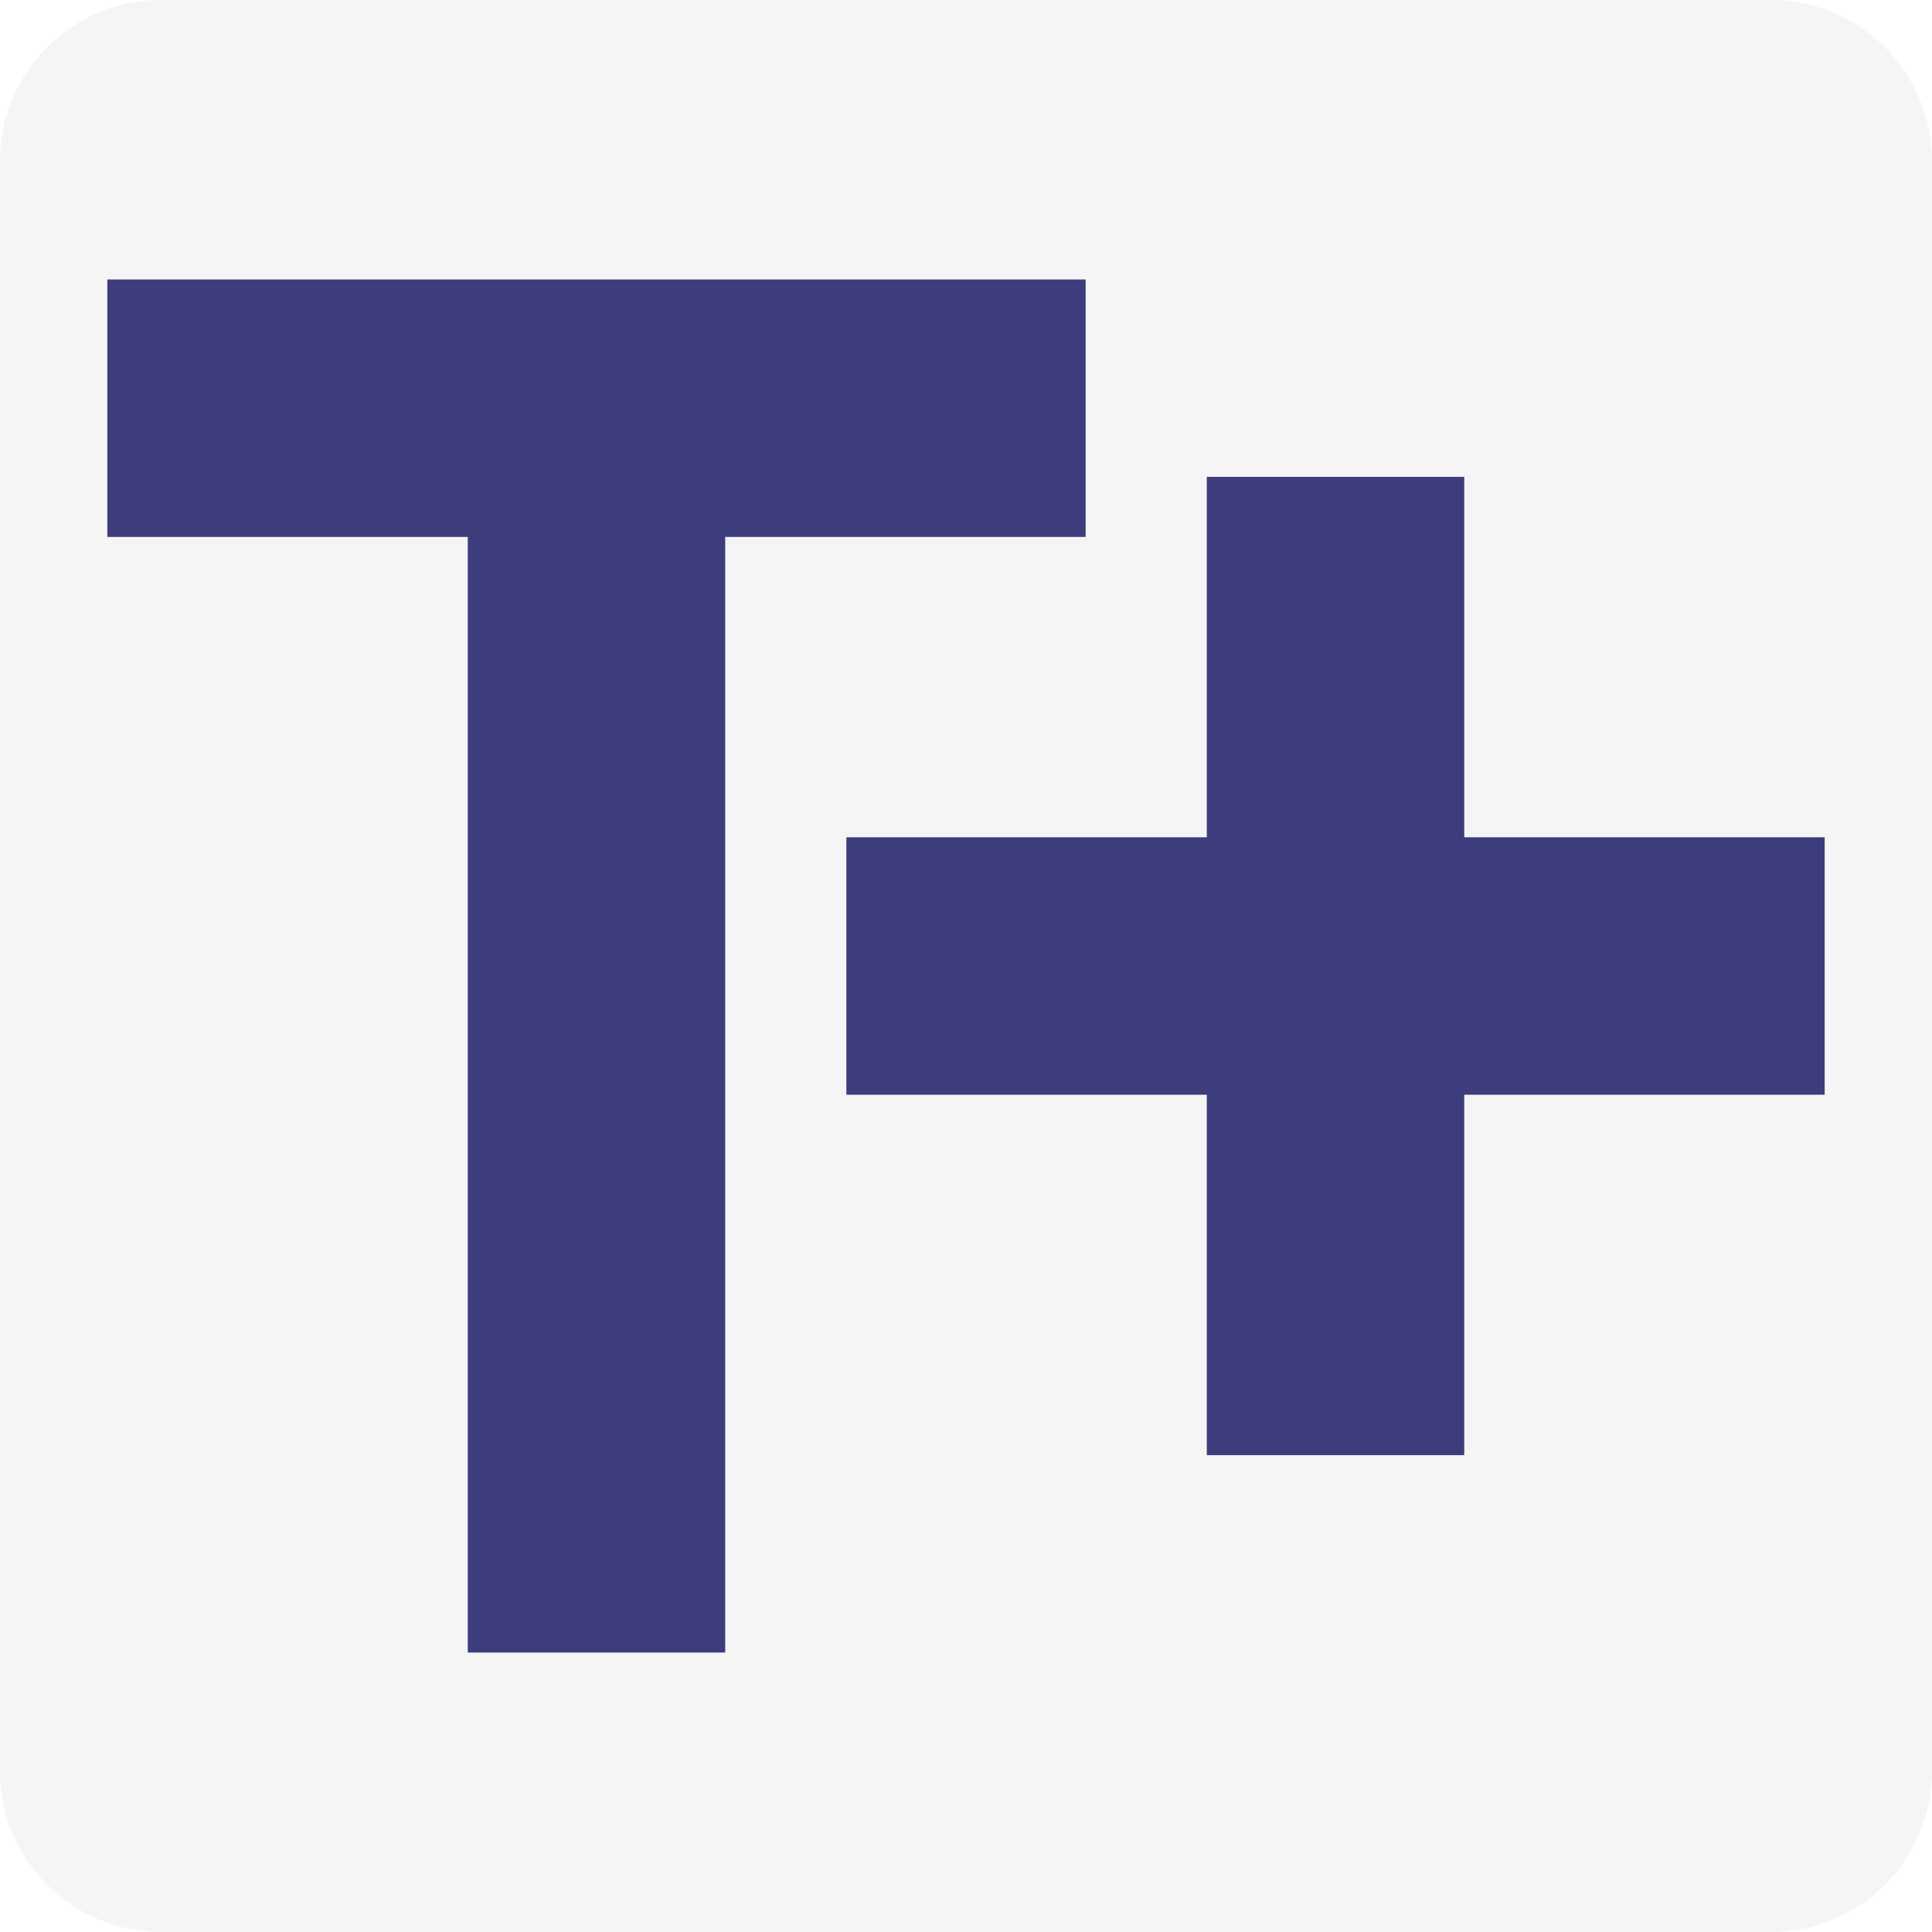
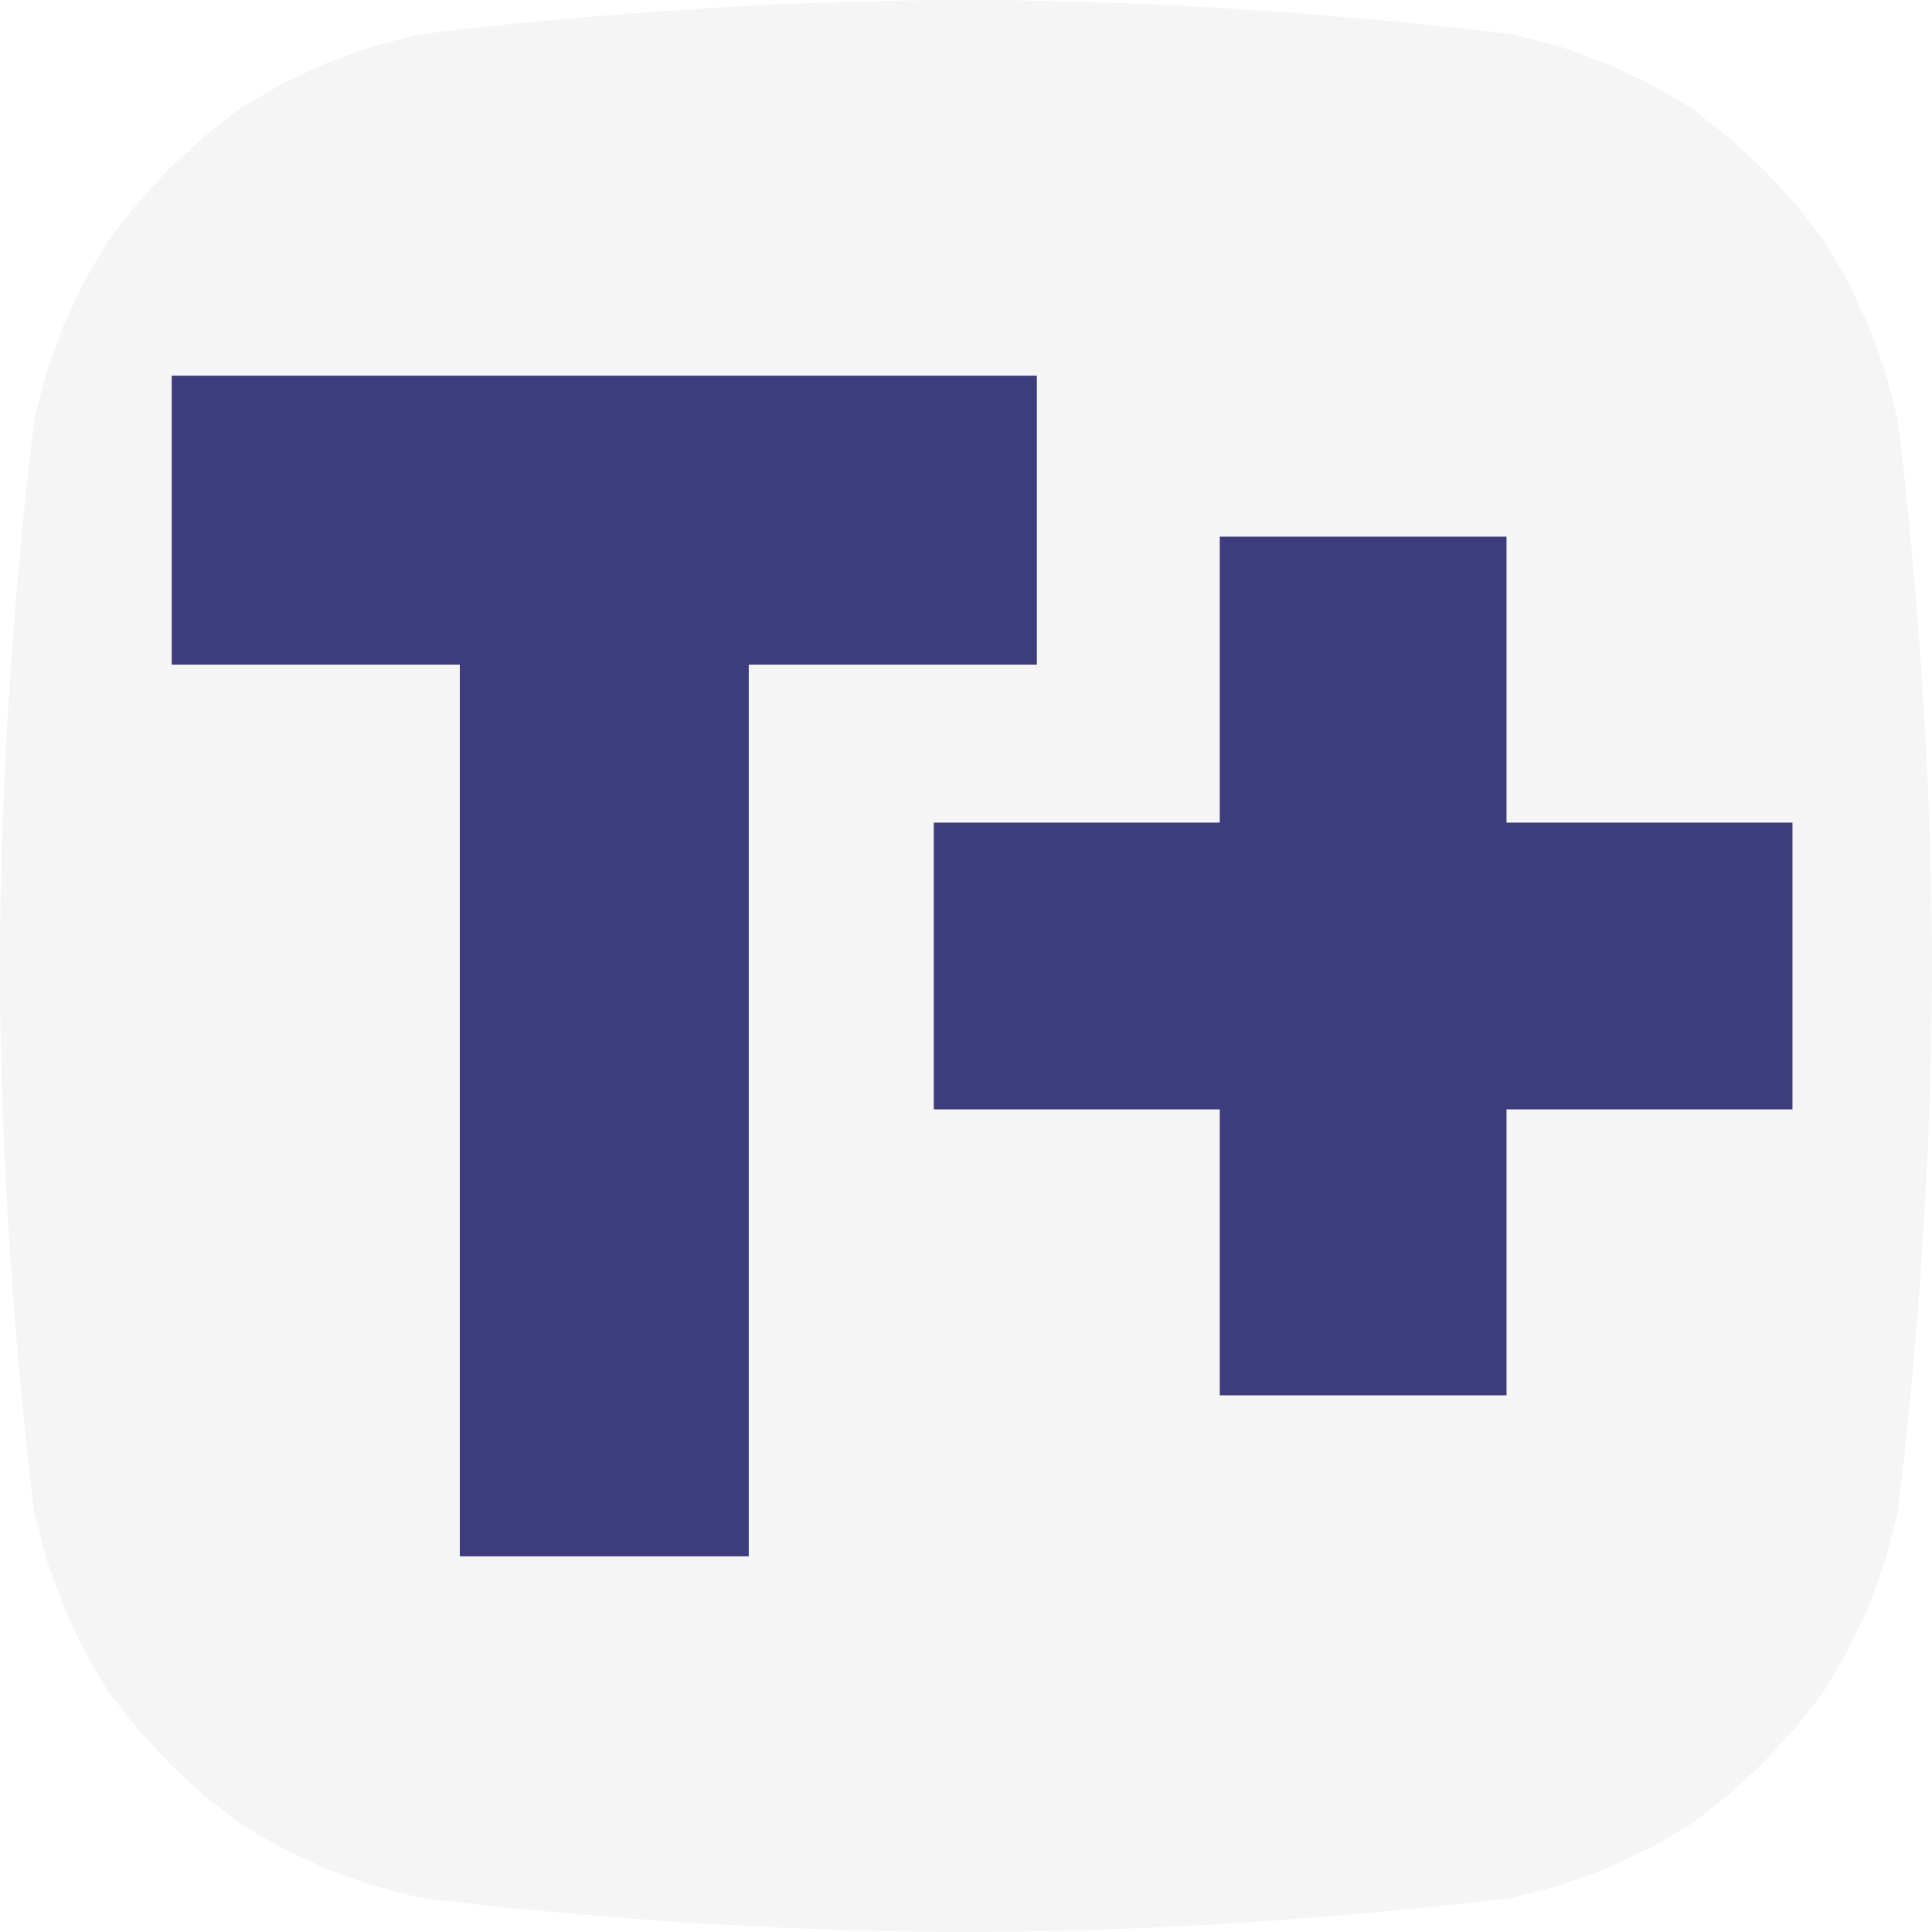
<svg xmlns="http://www.w3.org/2000/svg" width="100%" height="100%" viewBox="0 0 1080 1080" version="1.1" xml:space="preserve" style="fill-rule:evenodd;clip-rule:evenodd;stroke-linejoin:round;stroke-miterlimit:2;">
  <g id="texting-logo">
-     <path id="r90" d="M1080,90L1080,990C1080,1039.67 1039.67,1080 990,1080L90,1080C40.328,1080 0,1039.67 0,990L0,90C0,40.328 40.328,0 90,0L990,0C1039.67,0 1080,40.328 1080,90Z" style="fill:rgb(245,245,245);" />
-     <g transform="matrix(47.9717,0,0,47.9717,-450.899,-611.321)">
-       <path d="M14.85,32L14.85,19L10.65,19L10.65,16L22.05,16L22.05,19L17.85,19L17.85,32L14.85,32Z" style="fill:rgb(61,60,124);fill-rule:nonzero;" />
+     <g transform="matrix(0.842049,0,0,0.842049,-167.321,-167.321)">
+       <path d="M198.707,840.018L198.707,839.982C198.707,648.821 221.566,476.652 221.566,476.652L221.572,476.646L229.723,445.409L240.707,415.025L254.425,385.773L270.762,357.9L289.909,333.612L310.902,310.902L333.612,289.909L357.9,270.762L385.773,254.425L415.025,240.707L445.409,229.723L476.67,221.566C476.67,221.566 648.839,198.707 840,198.707C1031.16,198.707 1203.33,221.566 1203.33,221.566L1234.59,229.723L1264.98,240.707L1294.23,254.425L1322.1,270.762L1346.39,289.909L1369.1,310.902L1390.09,333.612L1409.24,357.9L1425.58,385.773L1439.29,415.025L1450.28,445.409L1458.43,476.646L1458.43,476.652C1458.43,476.652 1481.29,648.821 1481.29,839.982L1481.29,840.018C1481.29,1031.18 1458.43,1203.35 1458.43,1203.35L1458.43,1203.35L1450.28,1234.59L1439.29,1264.98L1425.58,1294.23L1409.24,1322.1L1390.09,1346.39L1369.1,1369.1L1346.39,1390.09L1322.1,1409.24L1294.23,1425.58L1264.98,1439.29L1234.59,1450.28L1203.33,1458.43C1203.33,1458.43 1031.16,1481.29 840,1481.29C648.839,1481.29 476.67,1458.43 476.67,1458.43L445.409,1450.28L415.025,1439.29L385.773,1425.58L357.9,1409.24L333.612,1390.09L310.902,1369.1L289.909,1346.39L270.762,1322.1L254.425,1294.23L240.707,1264.98L229.723,1234.59L221.572,1203.35L221.566,1203.35C221.566,1203.35 198.707,1031.18 198.707,840.018Z" style="fill:rgb(245,245,245);" />
    </g>
-     <g transform="matrix(47.9717,0,0,47.9717,-1282.64,-611.321)">
-       <path d="M40.8,29.7L40.8,25.5L36.6,25.5L36.6,22.5L40.8,22.5L40.8,18.3L43.8,18.3L43.8,22.5L48,22.5L48,25.5L43.8,25.5L43.8,29.7L40.8,29.7Z" style="fill:rgb(61,60,124);fill-rule:nonzero;" />
+     <g transform="matrix(38.0586,0,0,38.0586,-847.88,-373.407)">
+       <path d="M40.194,26.106L35.994,26.106L35.994,21.894L40.194,21.894L40.194,17.694L44.406,17.694L44.406,21.894L48.606,21.894L48.606,26.106L44.406,26.106L44.406,30.306L40.194,30.306L40.194,26.106Z" style="fill:rgb(61,60,124);" />
+     </g>
+     <g transform="matrix(38.3451,0,0,38.3451,-289.136,-380.282)">
+       <path d="M14.244,19.606L10.044,19.606L10.044,15.394L22.656,15.394L22.656,19.606C22.656,19.606 18.456,19.606 18.456,19.606L18.456,32.606L14.244,32.606L14.244,19.606Z" style="fill:rgb(61,60,124);" />
    </g>
  </g>
</svg>
